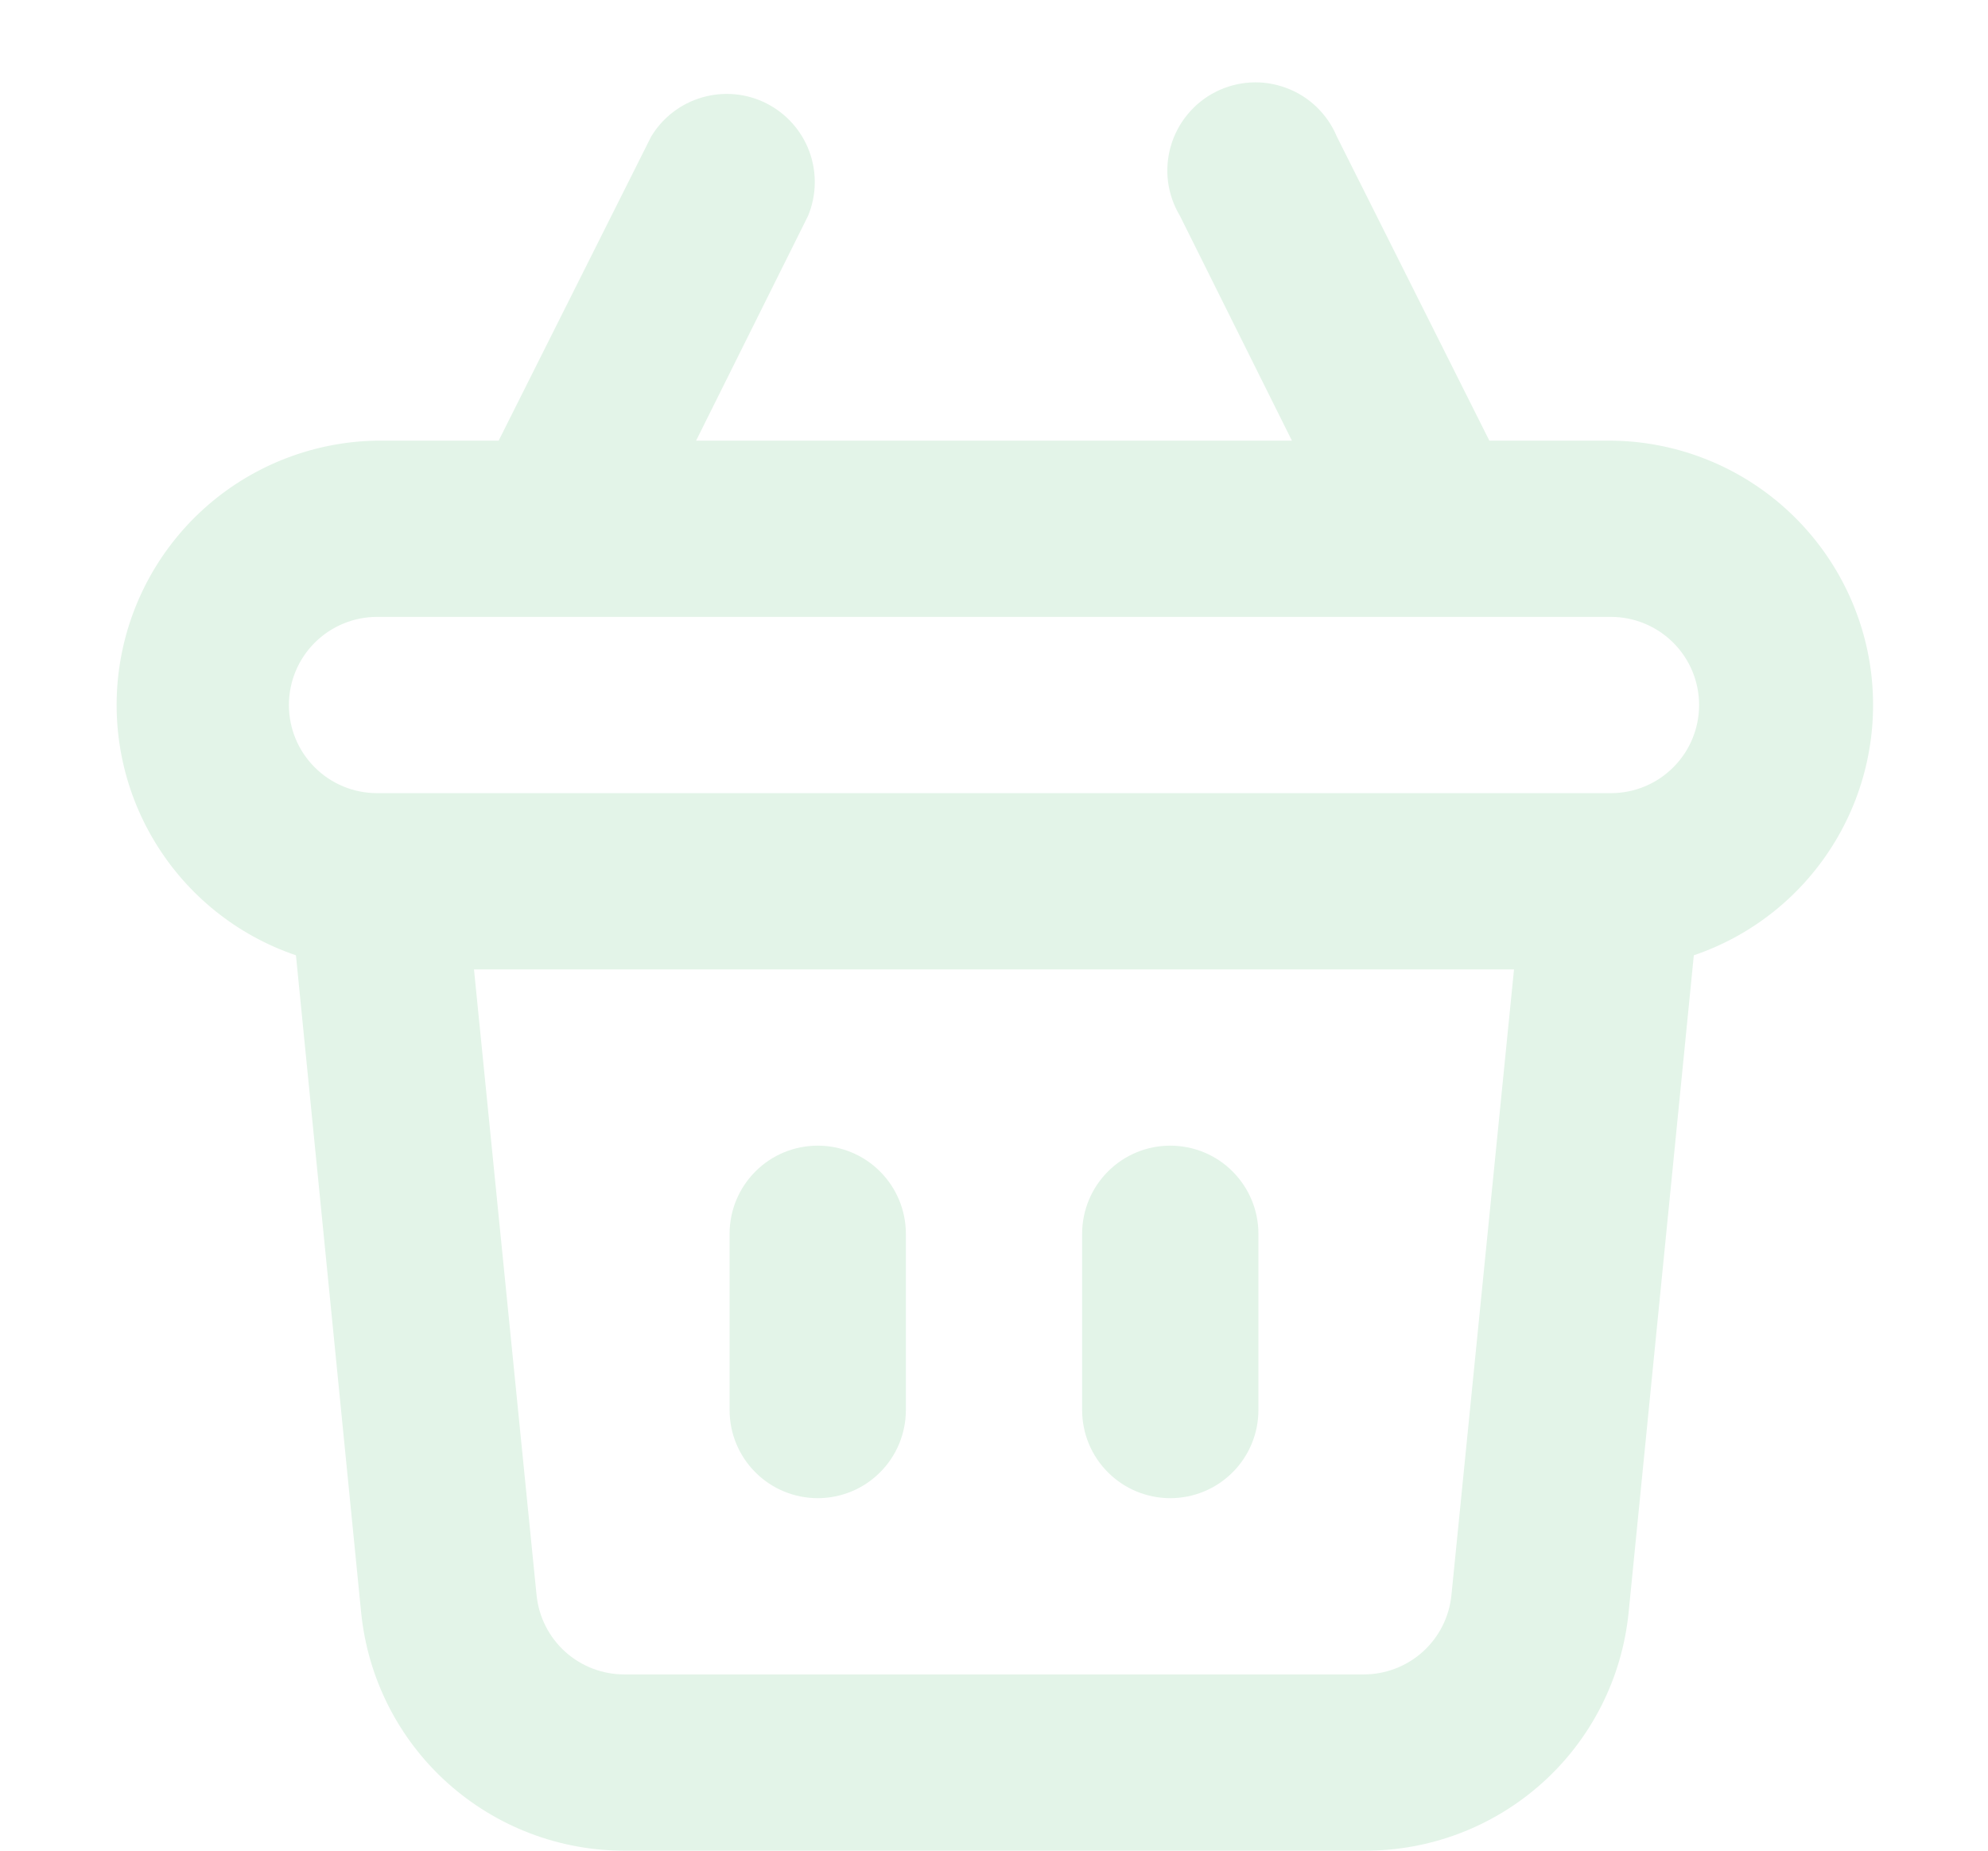
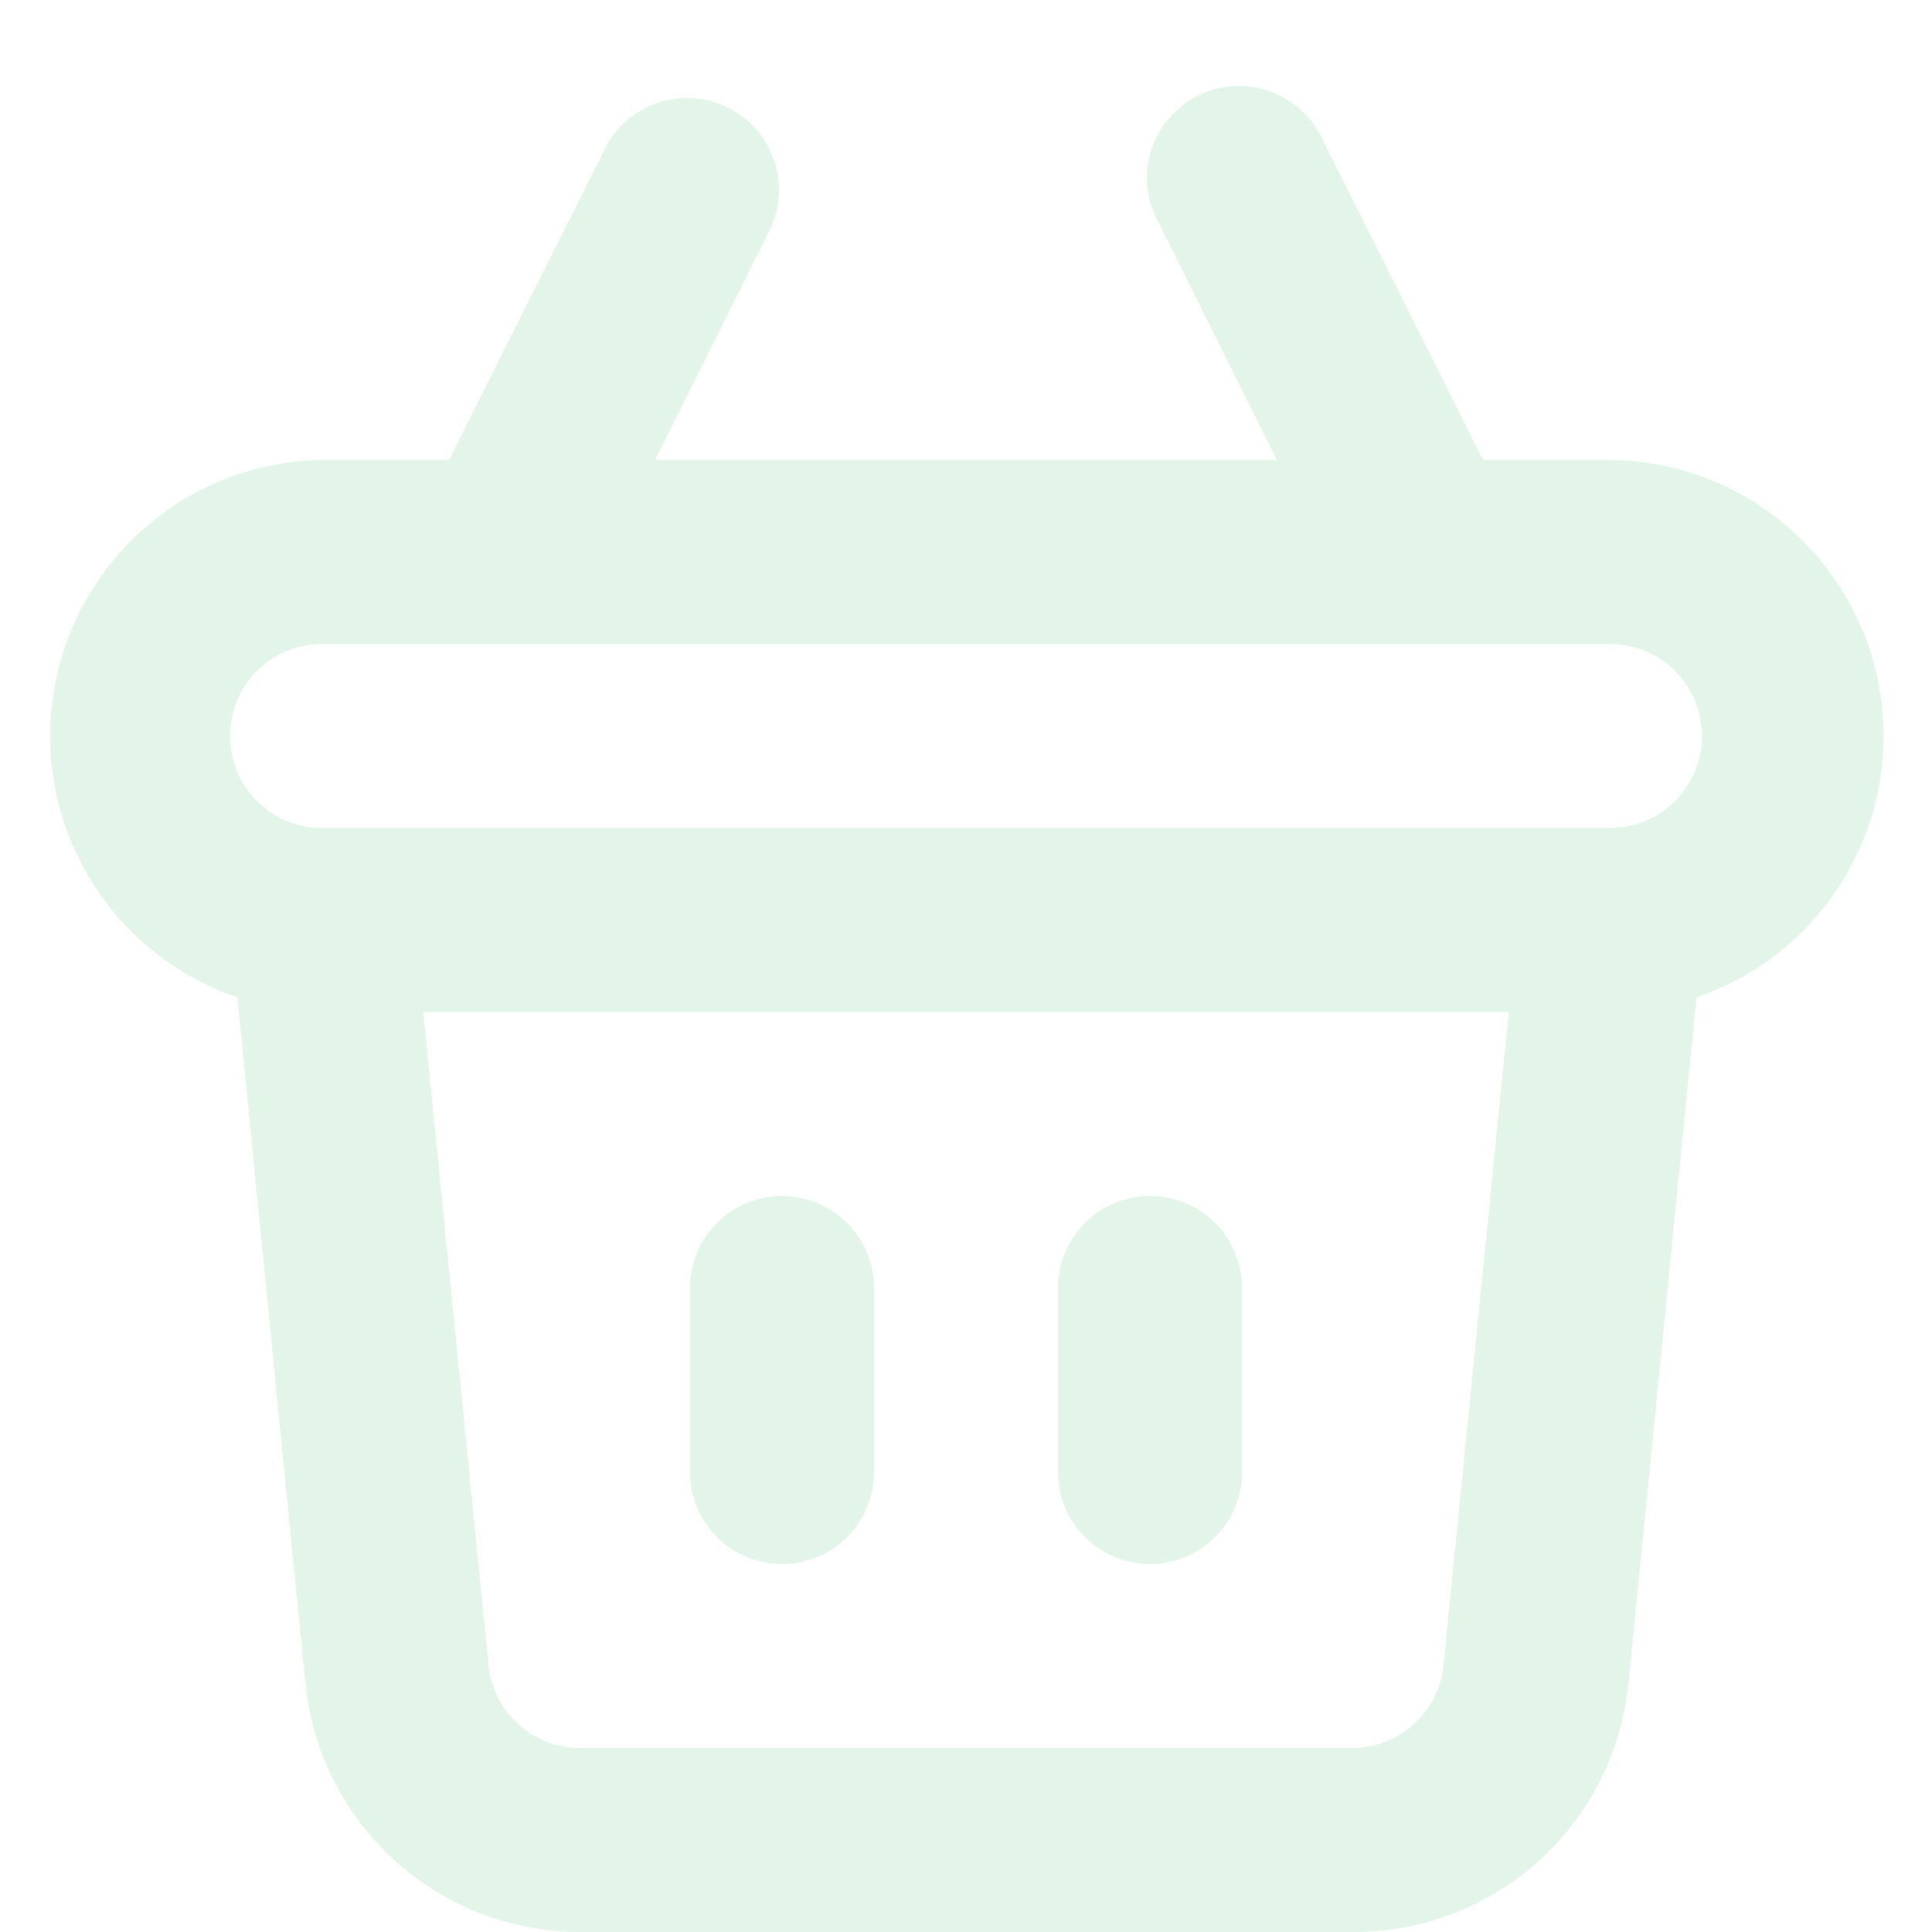
- <svg xmlns="http://www.w3.org/2000/svg" width="29" height="27" viewBox="0 0 20 21" fill="none">
+ <svg xmlns="http://www.w3.org/2000/svg" width="18" height="18" viewBox="0 0 20 21" fill="none">
  <path d="M12 17C12.265 17 12.52 16.895 12.707 16.707C12.895 16.52 13 16.265 13 16V14C13 13.735 12.895 13.481 12.707 13.293C12.52 13.105 12.265 13 12 13C11.735 13 11.48 13.105 11.293 13.293C11.105 13.481 11 13.735 11 14V16C11 16.265 11.105 16.52 11.293 16.707C11.48 16.895 11.735 17 12 17ZM8 17C8.265 17 8.52 16.895 8.707 16.707C8.895 16.52 9 16.265 9 16V14C9 13.735 8.895 13.481 8.707 13.293C8.52 13.105 8.265 13 8 13C7.735 13 7.48 13.105 7.293 13.293C7.105 13.481 7 13.735 7 14V16C7 16.265 7.105 16.52 7.293 16.707C7.48 16.895 7.735 17 8 17ZM17 5H15.62L13.89 1.55C13.837 1.423 13.759 1.309 13.659 1.213C13.56 1.118 13.443 1.044 13.313 0.997C13.184 0.949 13.047 0.928 12.91 0.936C12.773 0.944 12.638 0.98 12.516 1.042C12.393 1.104 12.284 1.191 12.197 1.297C12.109 1.403 12.044 1.526 12.006 1.658C11.968 1.79 11.957 1.928 11.975 2.065C11.993 2.201 12.039 2.332 12.11 2.45L13.38 5H6.62L7.89 2.45C7.987 2.217 7.992 1.956 7.905 1.719C7.817 1.482 7.643 1.287 7.418 1.173C7.193 1.059 6.933 1.035 6.69 1.105C6.447 1.175 6.24 1.334 6.11 1.55L4.38 5H3C2.293 5.011 1.613 5.271 1.079 5.734C0.545 6.198 0.192 6.835 0.082 7.533C-0.028 8.231 0.112 8.946 0.478 9.551C0.843 10.156 1.411 10.613 2.08 10.84L2.82 18.3C2.895 19.043 3.243 19.731 3.798 20.23C4.353 20.729 5.074 21.004 5.82 21H14.2C14.946 21.004 15.667 20.729 16.222 20.23C16.777 19.731 17.125 19.043 17.2 18.3L17.94 10.84C18.611 10.612 19.179 10.154 19.544 9.547C19.91 8.94 20.048 8.223 19.936 7.523C19.823 6.824 19.466 6.187 18.929 5.725C18.392 5.263 17.709 5.006 17 5ZM15.19 18.1C15.165 18.348 15.049 18.577 14.864 18.744C14.679 18.91 14.439 19.001 14.19 19H5.81C5.561 19.001 5.321 18.91 5.136 18.744C4.951 18.577 4.835 18.348 4.81 18.1L4.1 11H15.9L15.19 18.1ZM17 9H3C2.735 9 2.48 8.895 2.293 8.707C2.105 8.52 2 8.265 2 8C2 7.735 2.105 7.481 2.293 7.293C2.48 7.106 2.735 7 3 7H17C17.265 7 17.52 7.106 17.707 7.293C17.895 7.481 18 7.735 18 8C18 8.265 17.895 8.52 17.707 8.707C17.52 8.895 17.265 9 17 9Z" fill="#E3F4E8" />
</svg>
